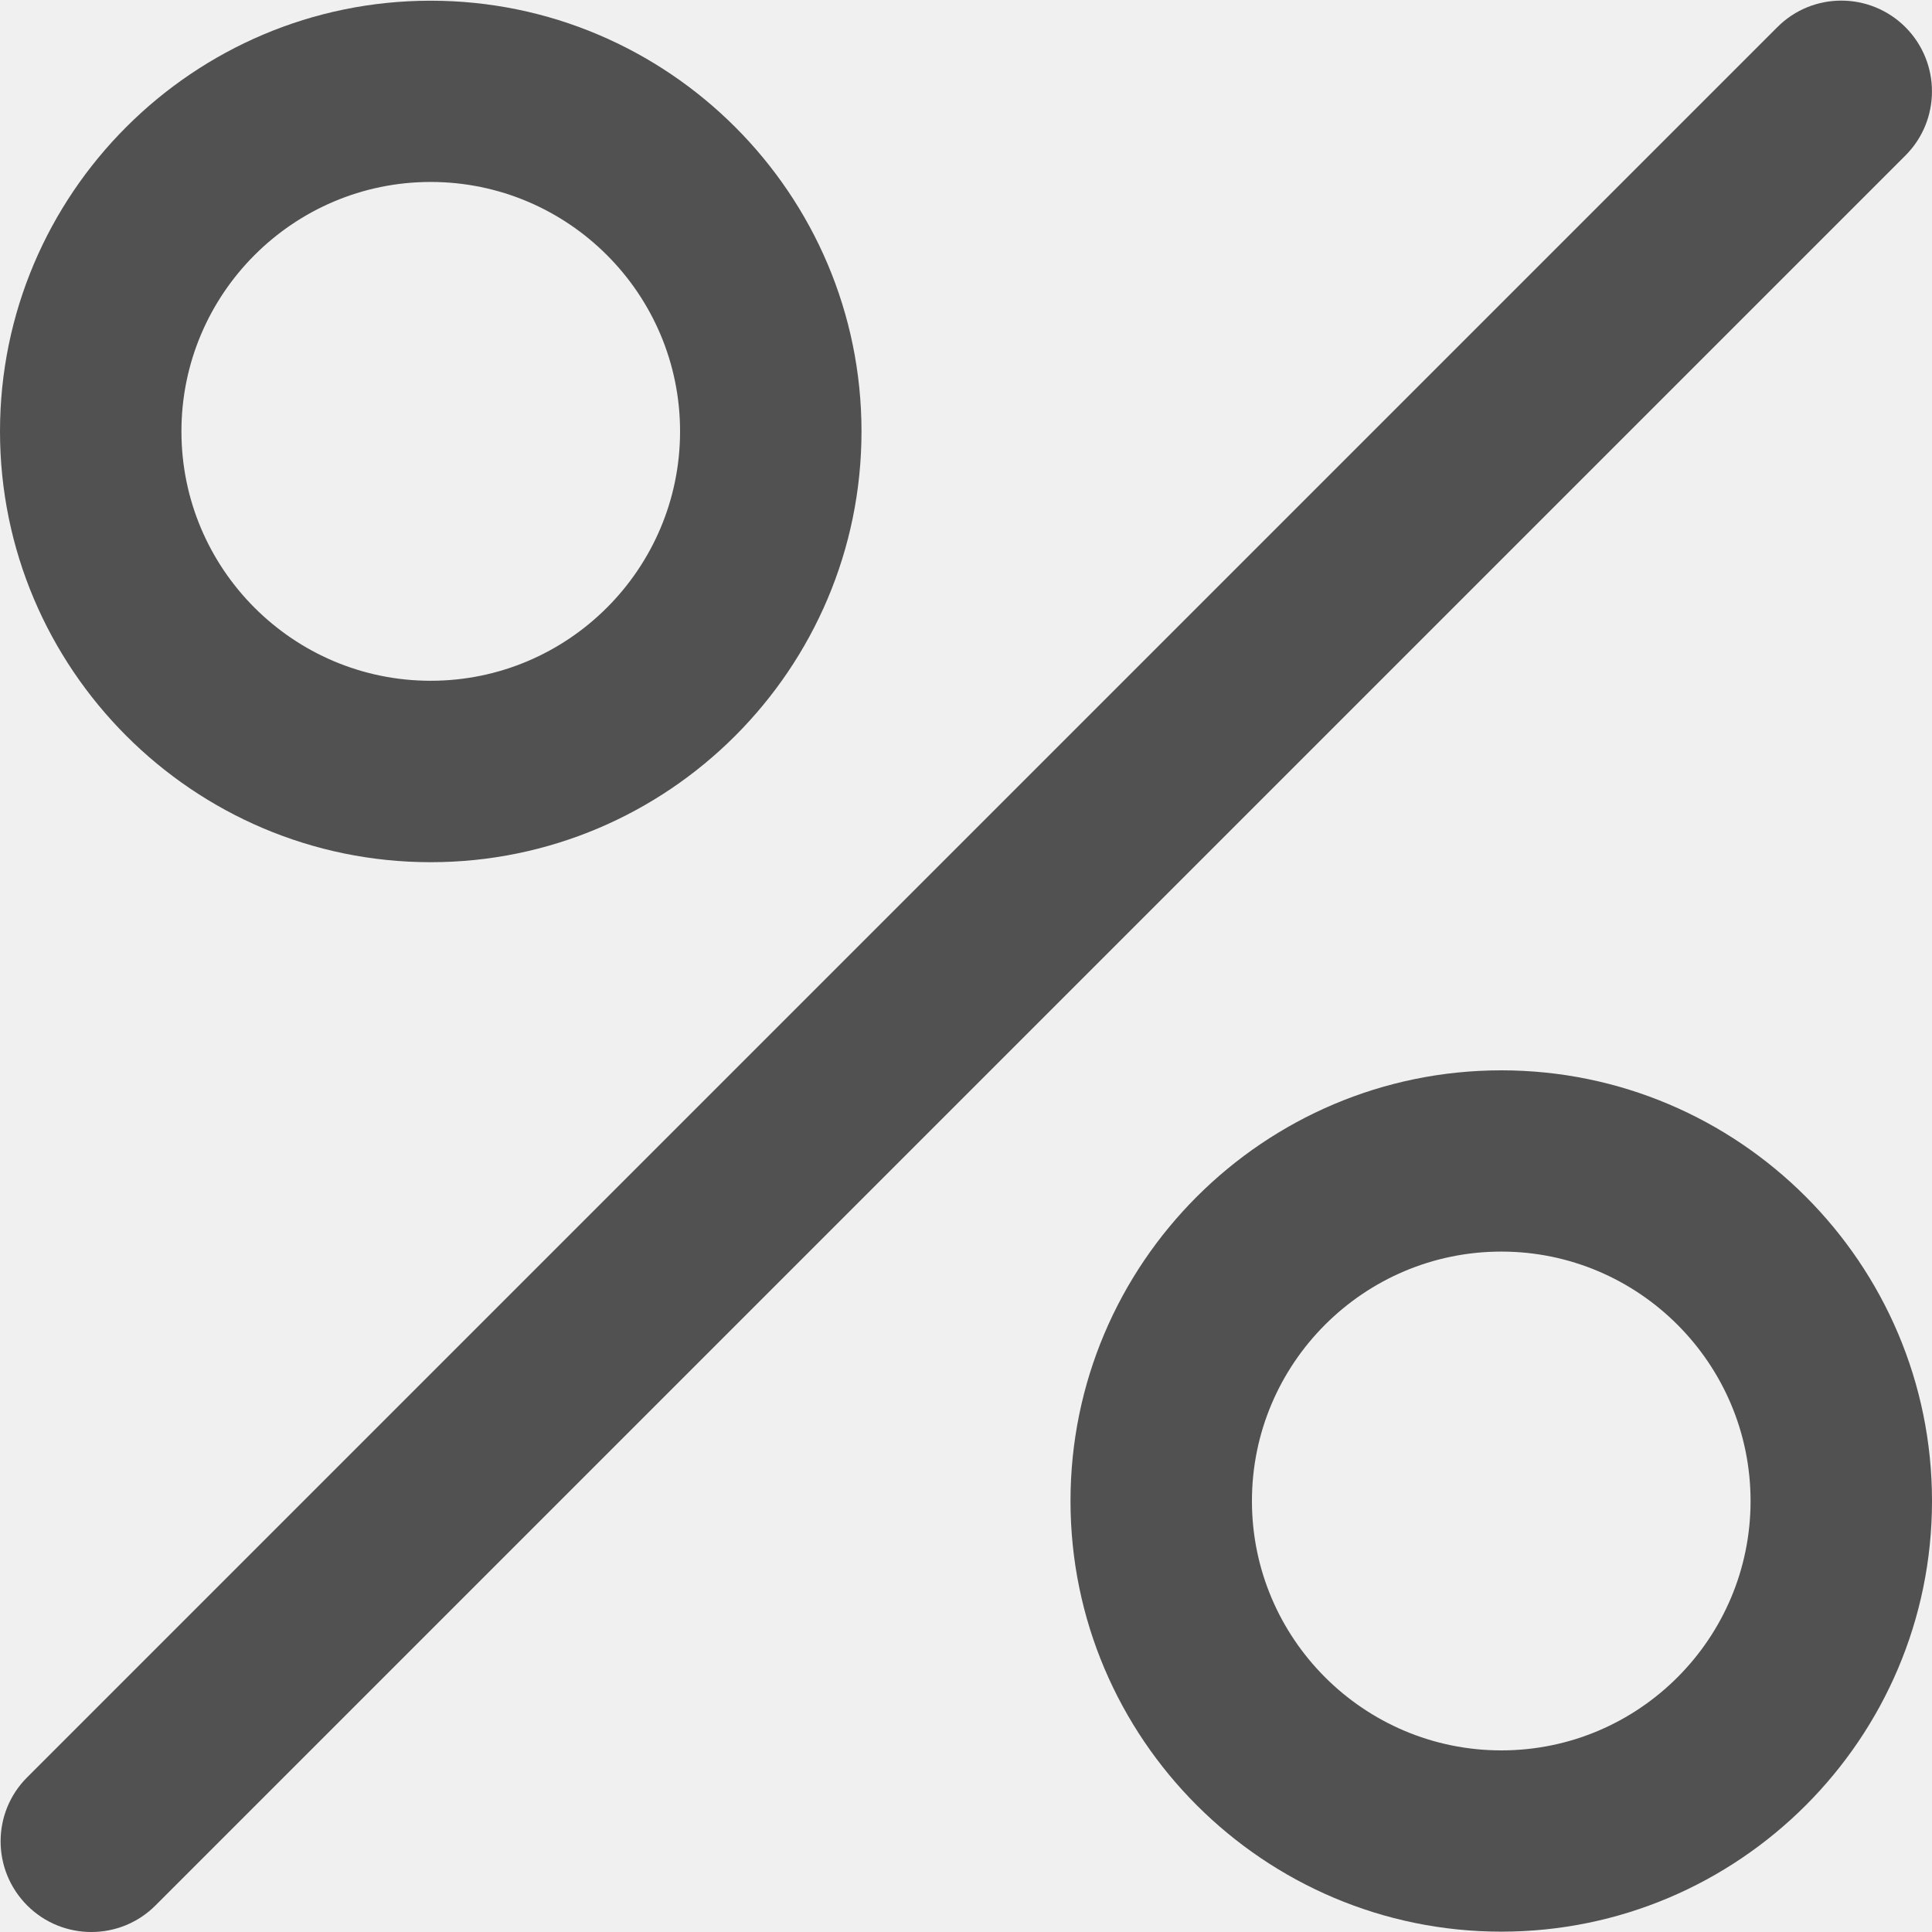
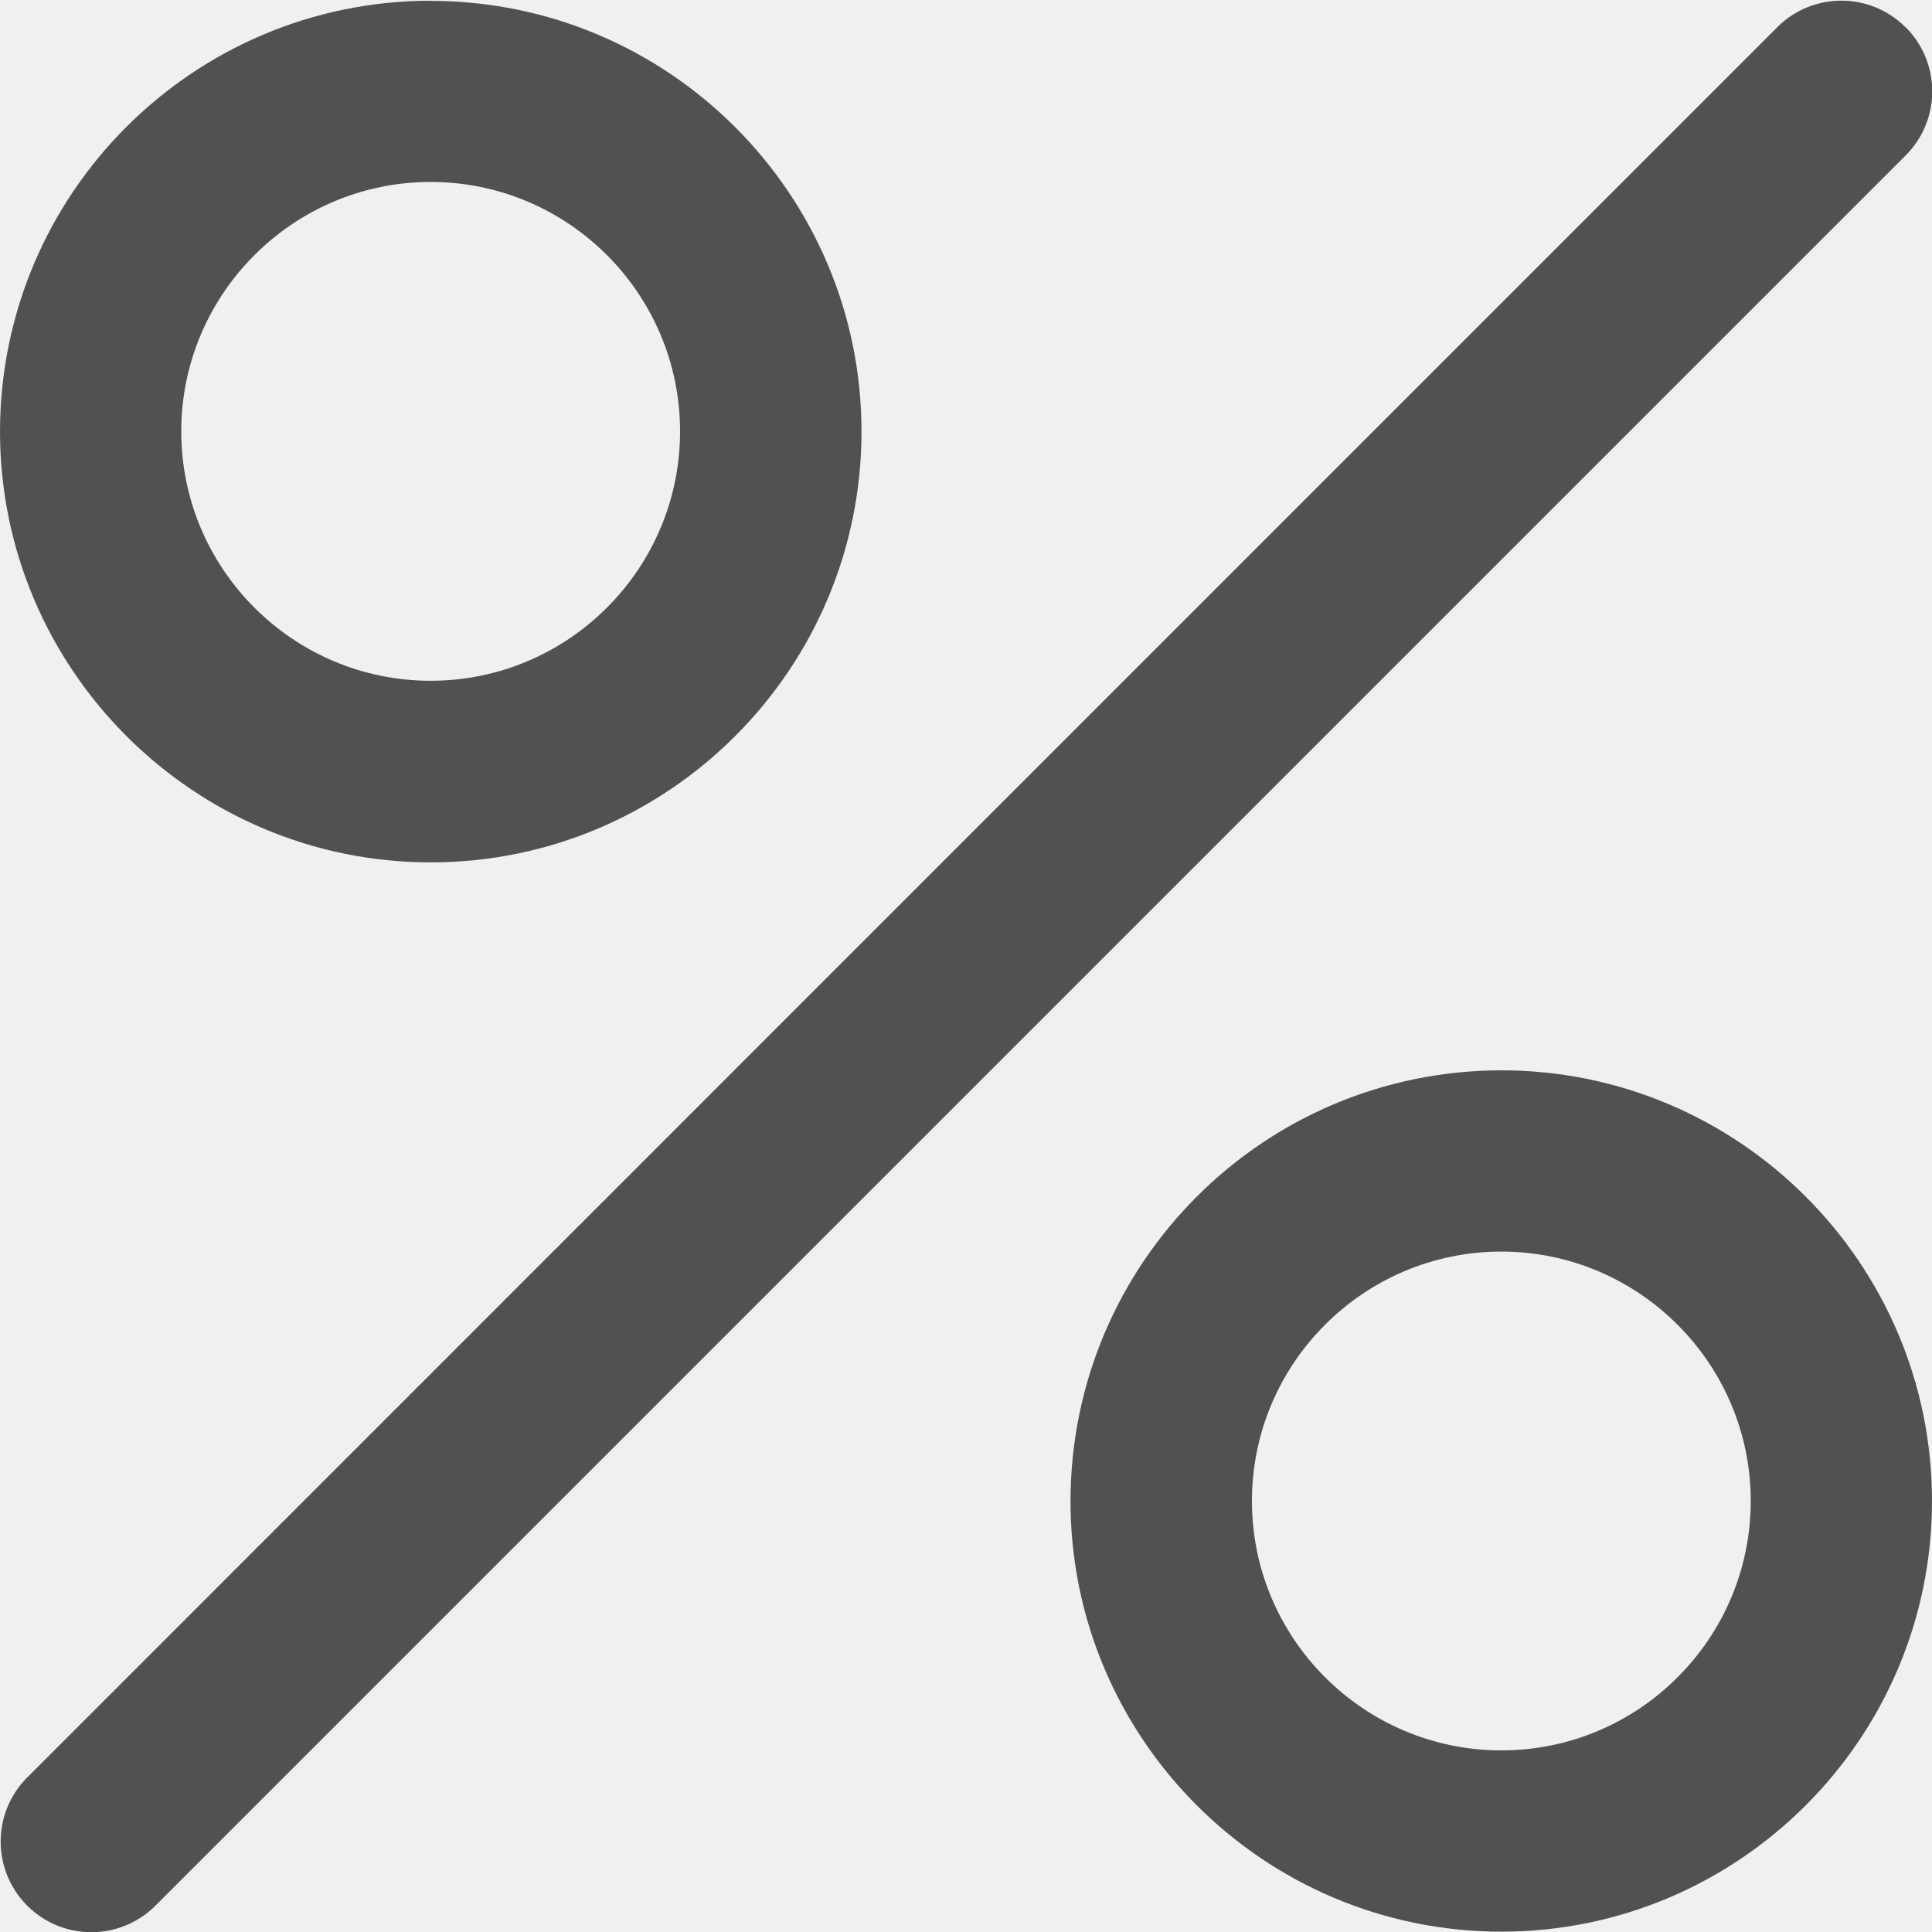
<svg xmlns="http://www.w3.org/2000/svg" viewBox="0 0 11 11" fill="none">
-   <g clip-path="url(#clip0)">
-     <path d="M10.849 0.155C10.647 -0.047 10.32 -0.047 10.119 0.155L0.155 10.119C-0.047 10.32 -0.047 10.647 0.155 10.849C0.256 10.95 0.388 11 0.52 11C0.652 11 0.784 10.95 0.885 10.849L10.849 0.885C11.05 0.684 11.05 0.357 10.849 0.155Z" fill="#515151" />
-     <path d="M2.452 0.004C1.1 0.004 0 1.104 0 2.456C0 3.808 1.1 4.909 2.452 4.909C3.805 4.909 4.905 3.808 4.905 2.456C4.905 1.104 3.804 0.004 2.452 0.004ZM2.452 3.876C1.669 3.876 1.033 3.239 1.033 2.456C1.033 1.673 1.67 1.036 2.452 1.036C3.235 1.036 3.872 1.673 3.872 2.456C3.872 3.239 3.235 3.876 2.452 3.876Z" fill="#515151" />
-     <path d="M8.548 6.094C7.196 6.094 6.095 7.194 6.095 8.546C6.095 9.898 7.196 10.998 8.548 10.998C9.9 10.998 11 9.898 11 8.546C11 7.194 9.9 6.094 8.548 6.094ZM8.548 9.966C7.765 9.966 7.128 9.329 7.128 8.546C7.128 7.763 7.765 7.126 8.548 7.126C9.33 7.126 9.967 7.763 9.967 8.546C9.967 9.329 9.331 9.966 8.548 9.966Z" fill="#515151" />
+   <g clip-path="url(#clip0)" fill="#515151">
+     <path d="M10.849.155a.516.516 0 00-.73 0L.155 10.12a.516.516 0 10.73.73L10.85.885a.516.516 0 000-.73zM2.452.004A2.455 2.455 0 000 2.456C0 3.808 1.1 4.91 2.452 4.91c1.353 0 2.453-1.1 2.453-2.453 0-1.352-1.1-2.452-2.453-2.452zm0 3.872c-.783 0-1.42-.637-1.42-1.42 0-.783.638-1.42 1.42-1.42.783 0 1.42.637 1.42 1.42 0 .783-.637 1.42-1.42 1.42zm6.096 2.218a2.455 2.455 0 00-2.453 2.452c0 1.352 1.1 2.452 2.453 2.452C9.9 10.998 11 9.898 11 8.546c0-1.352-1.1-2.452-2.452-2.452zm0 3.872c-.783 0-1.42-.637-1.42-1.42 0-.783.637-1.42 1.42-1.42.782 0 1.42.637 1.42 1.42 0 .783-.637 1.42-1.42 1.42z" />
  </g>
  <defs>
    <clipPath id="clip0">
-       <rect width="11" height="11" fill="white" />
+       <path fill="#fff" d="M0 0h11v11H0z" />
    </clipPath>
  </defs>
</svg>
